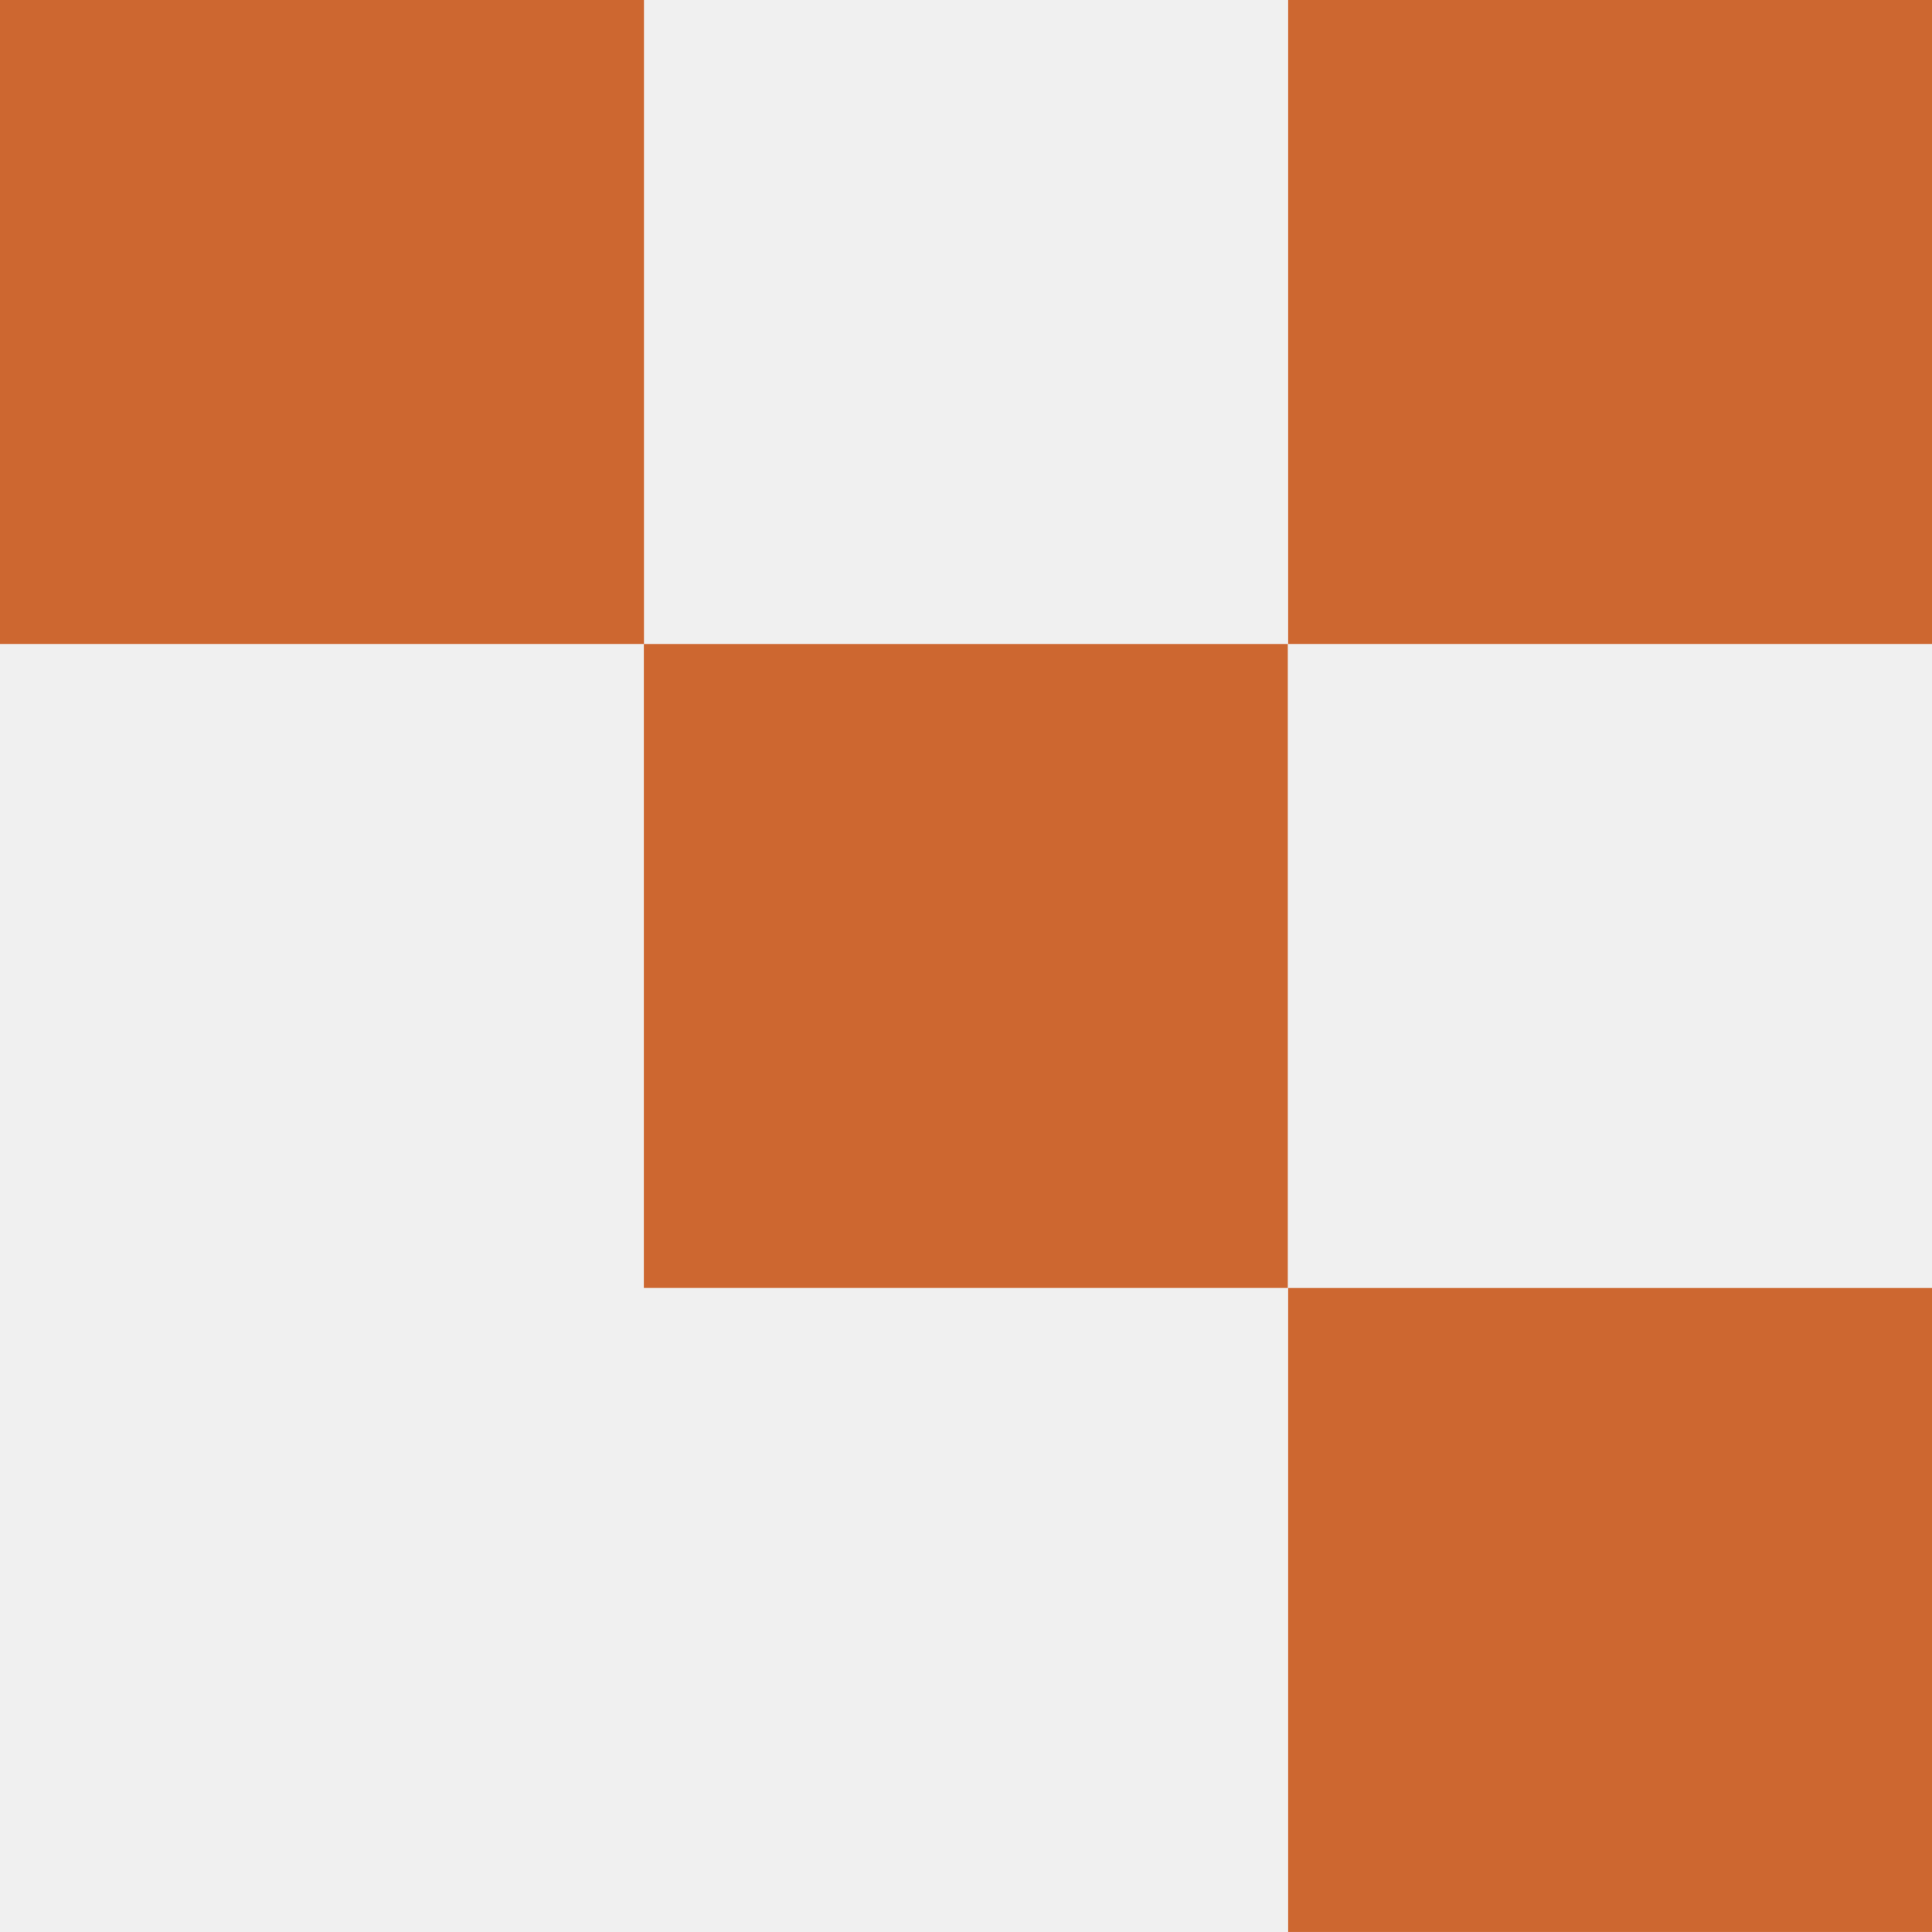
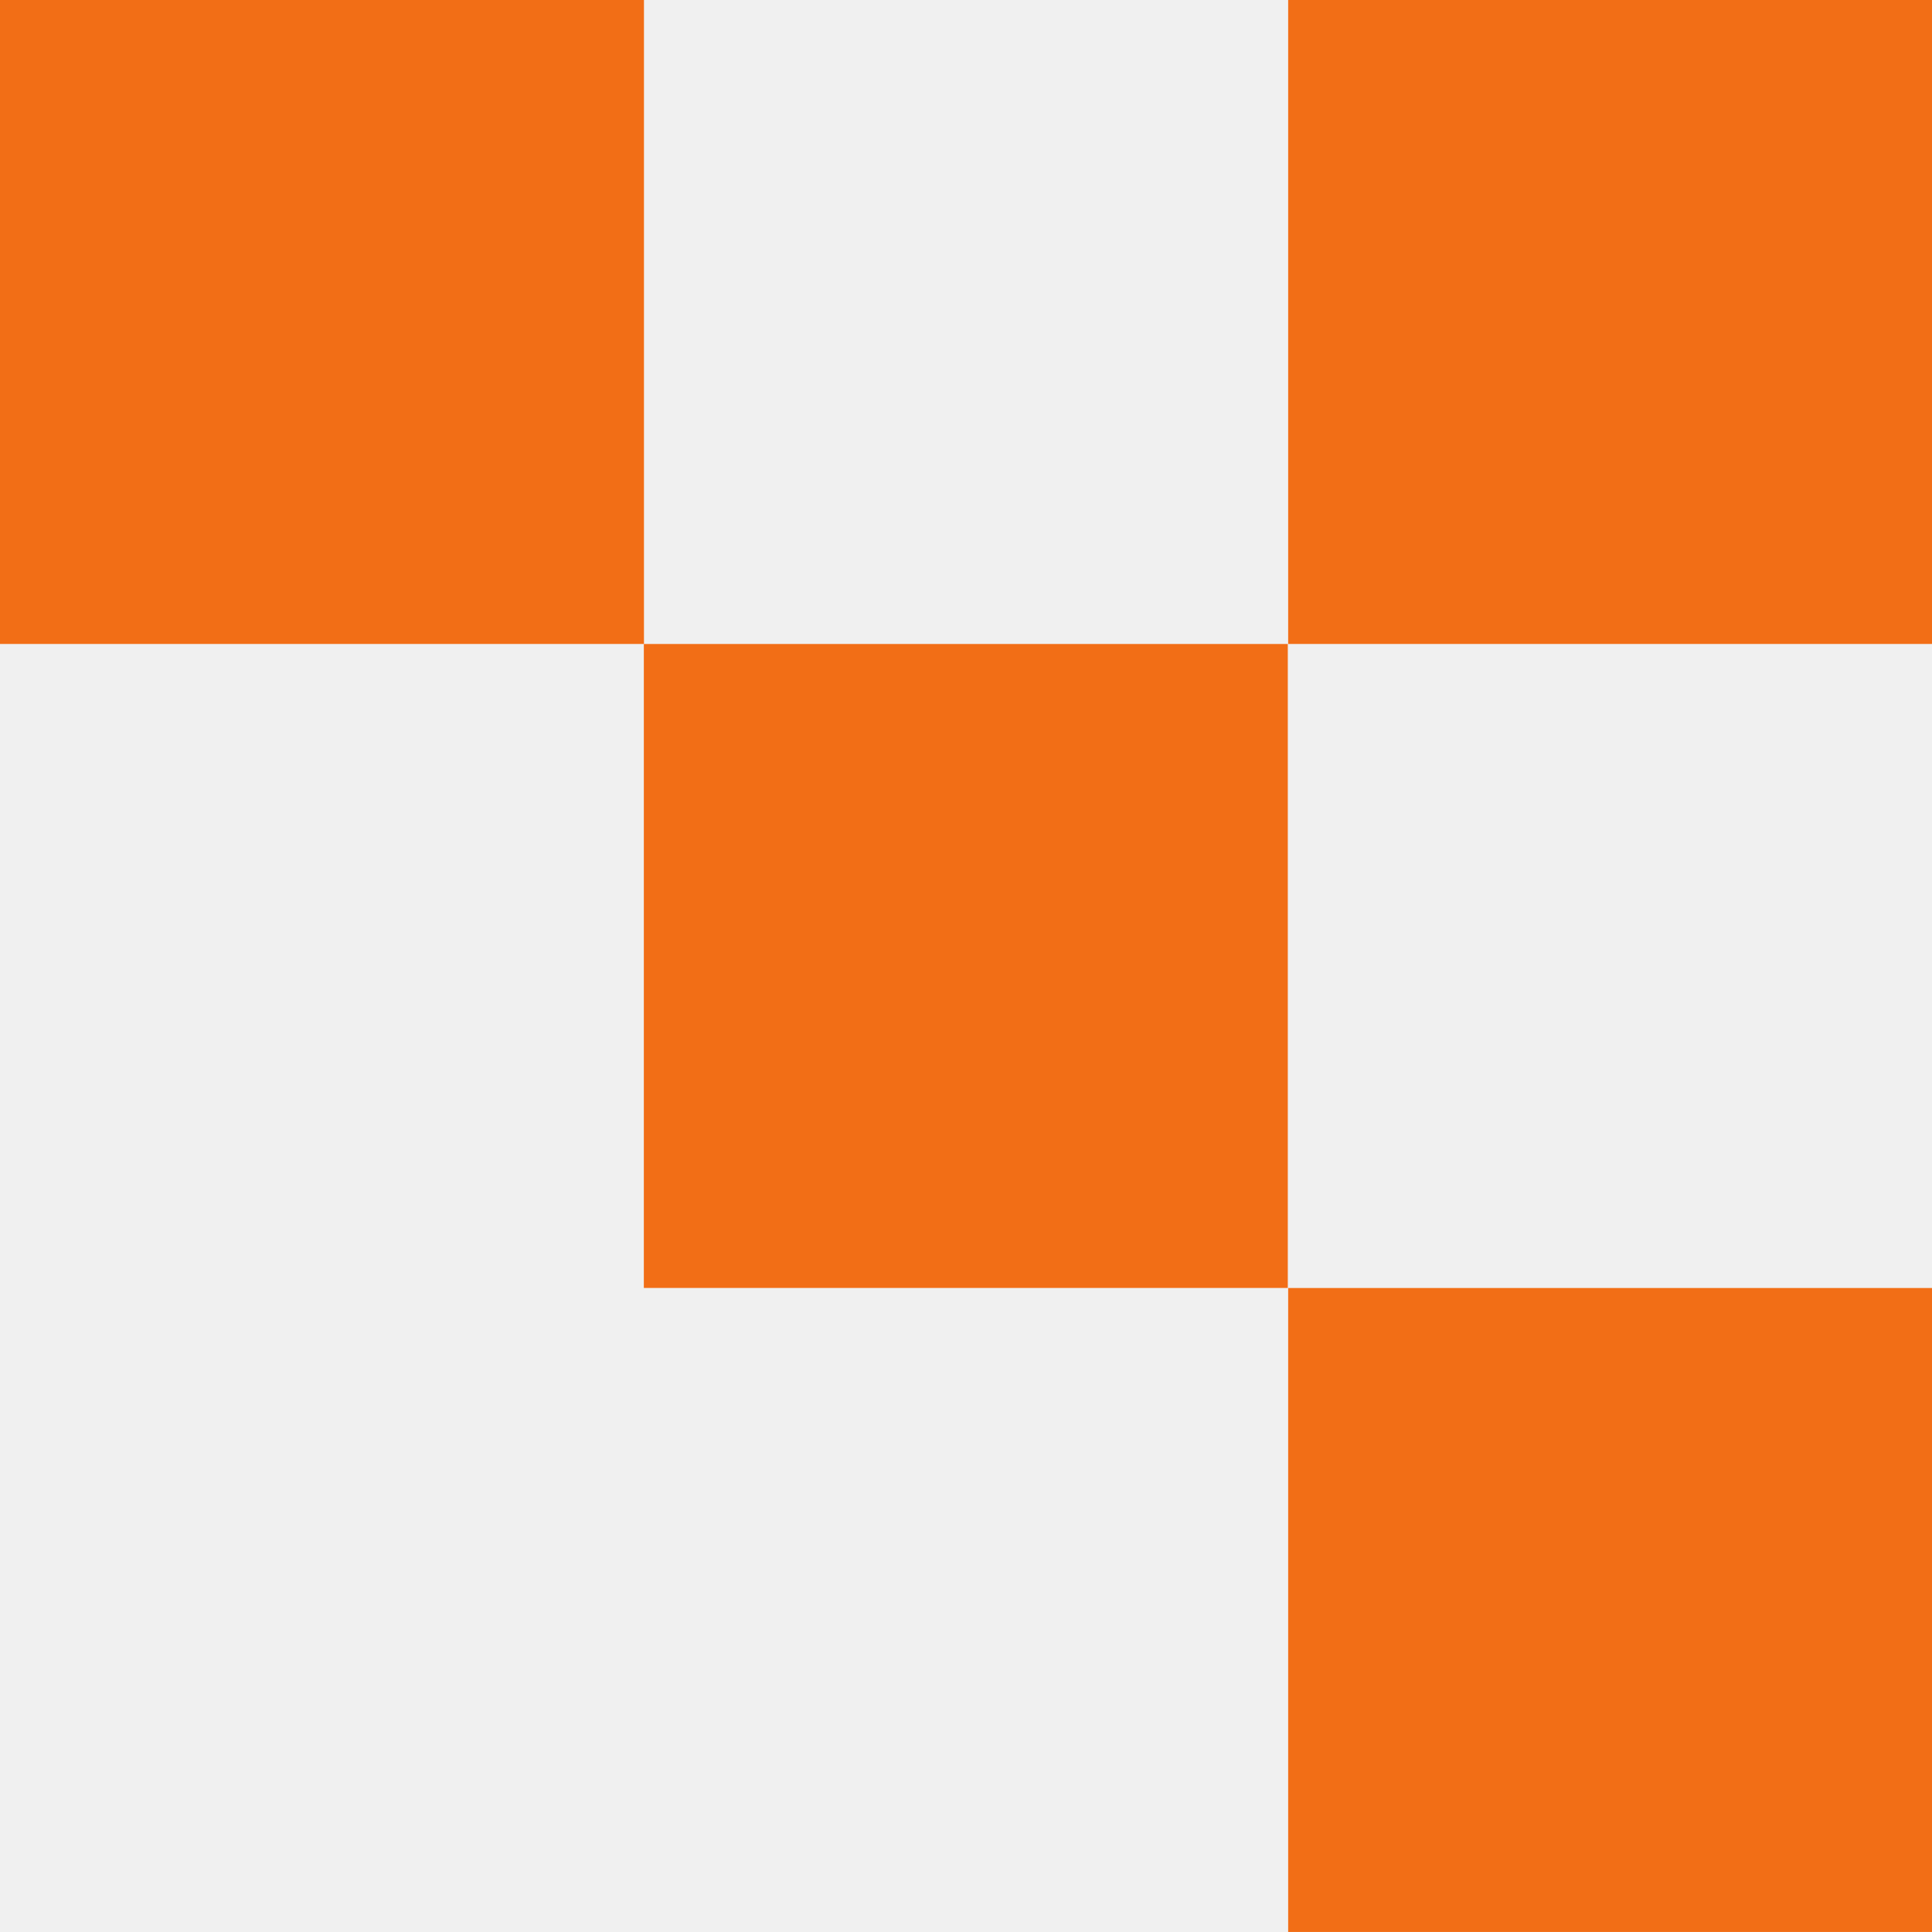
<svg xmlns="http://www.w3.org/2000/svg" width="16" height="16" viewBox="0 0 16 16" fill="none">
  <g clip-path="url(#clip0_264_5347)">
-     <rect width="5.333" height="5.333" fill="#CD6730" />
-     <rect width="5.333" height="5.333" transform="translate(5.33203 5.33325)" fill="#CD6730" />
-     <rect width="5.333" height="5.333" transform="translate(10.668)" fill="#CD6730" />
-     <rect width="5.333" height="5.333" transform="translate(10.668 10.6667)" fill="#CD6730" />
+     <rect width="5.333" height="5.333" fill="#F26E16" />
+     <rect width="5.333" height="5.333" transform="translate(5.33203 5.33325)" fill="#F26E16" />
+     <rect width="5.333" height="5.333" transform="translate(10.668)" fill="#F26E16" />
+     <rect width="5.333" height="5.333" transform="translate(10.668 10.6667)" fill="#F26E16" />
  </g>
  <defs>
    <clipPath id="clip0_264_5347">
      <rect width="16" height="16" fill="white" />
    </clipPath>
  </defs>
</svg>
